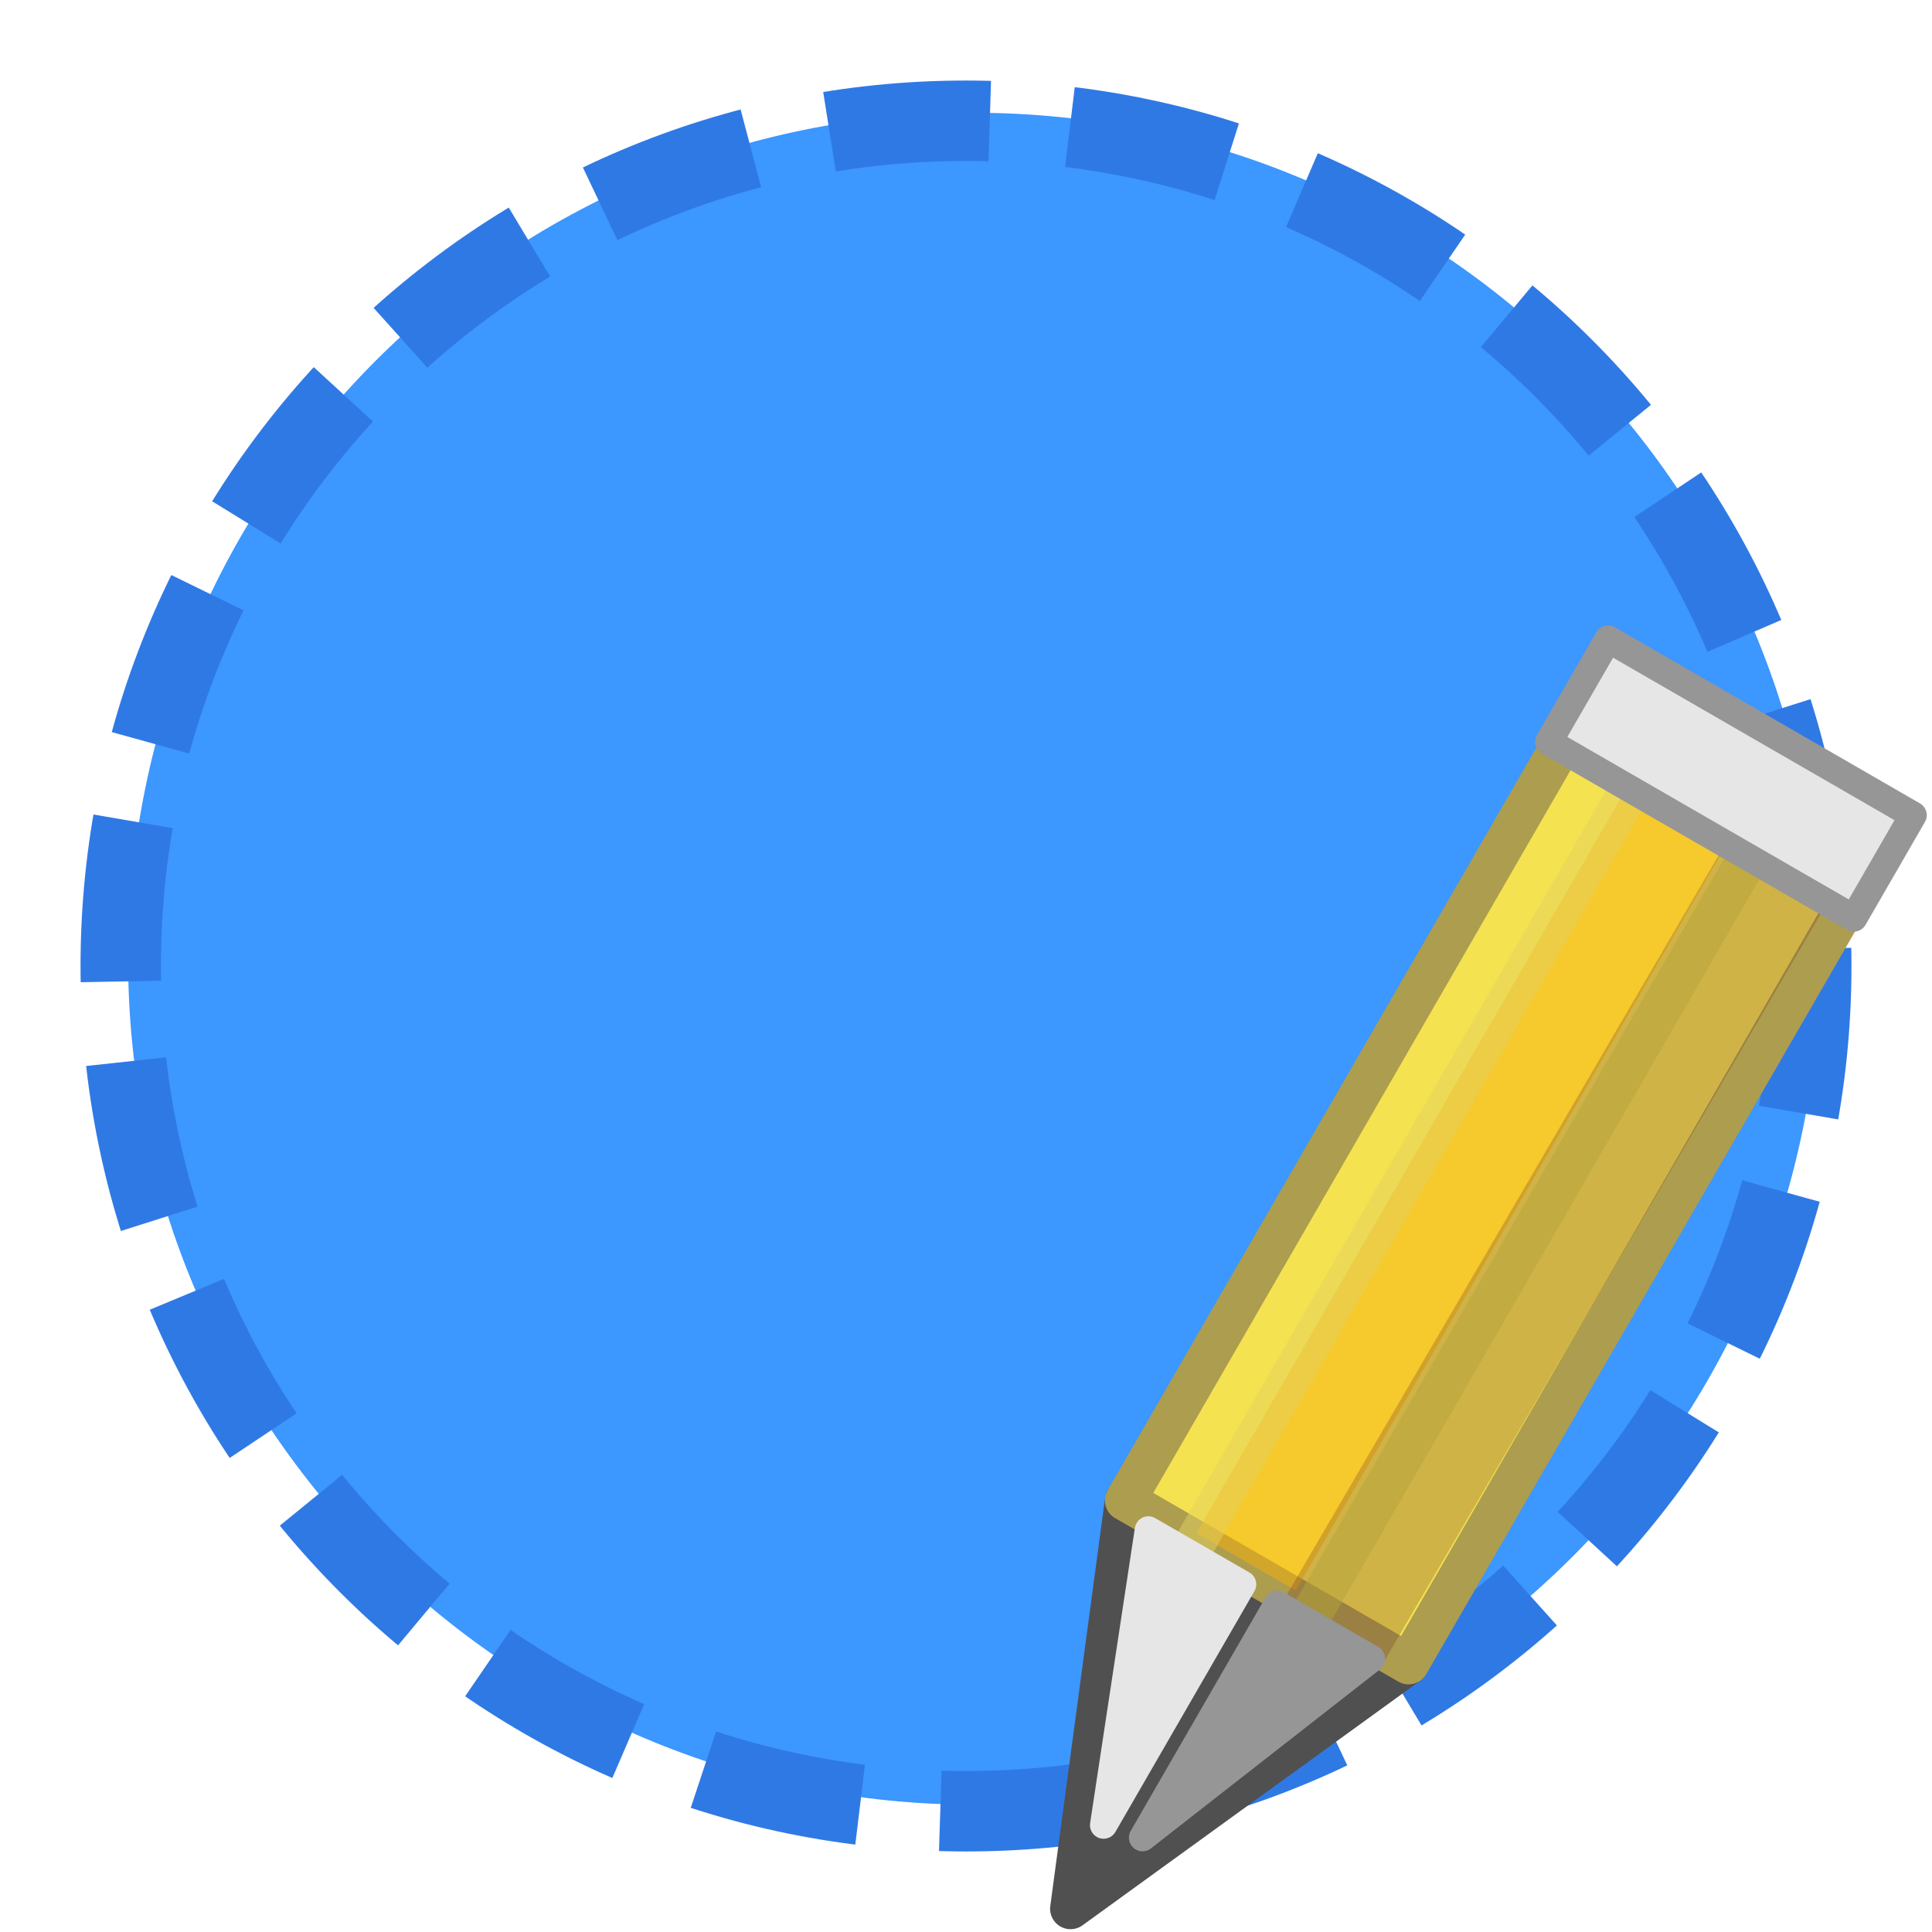
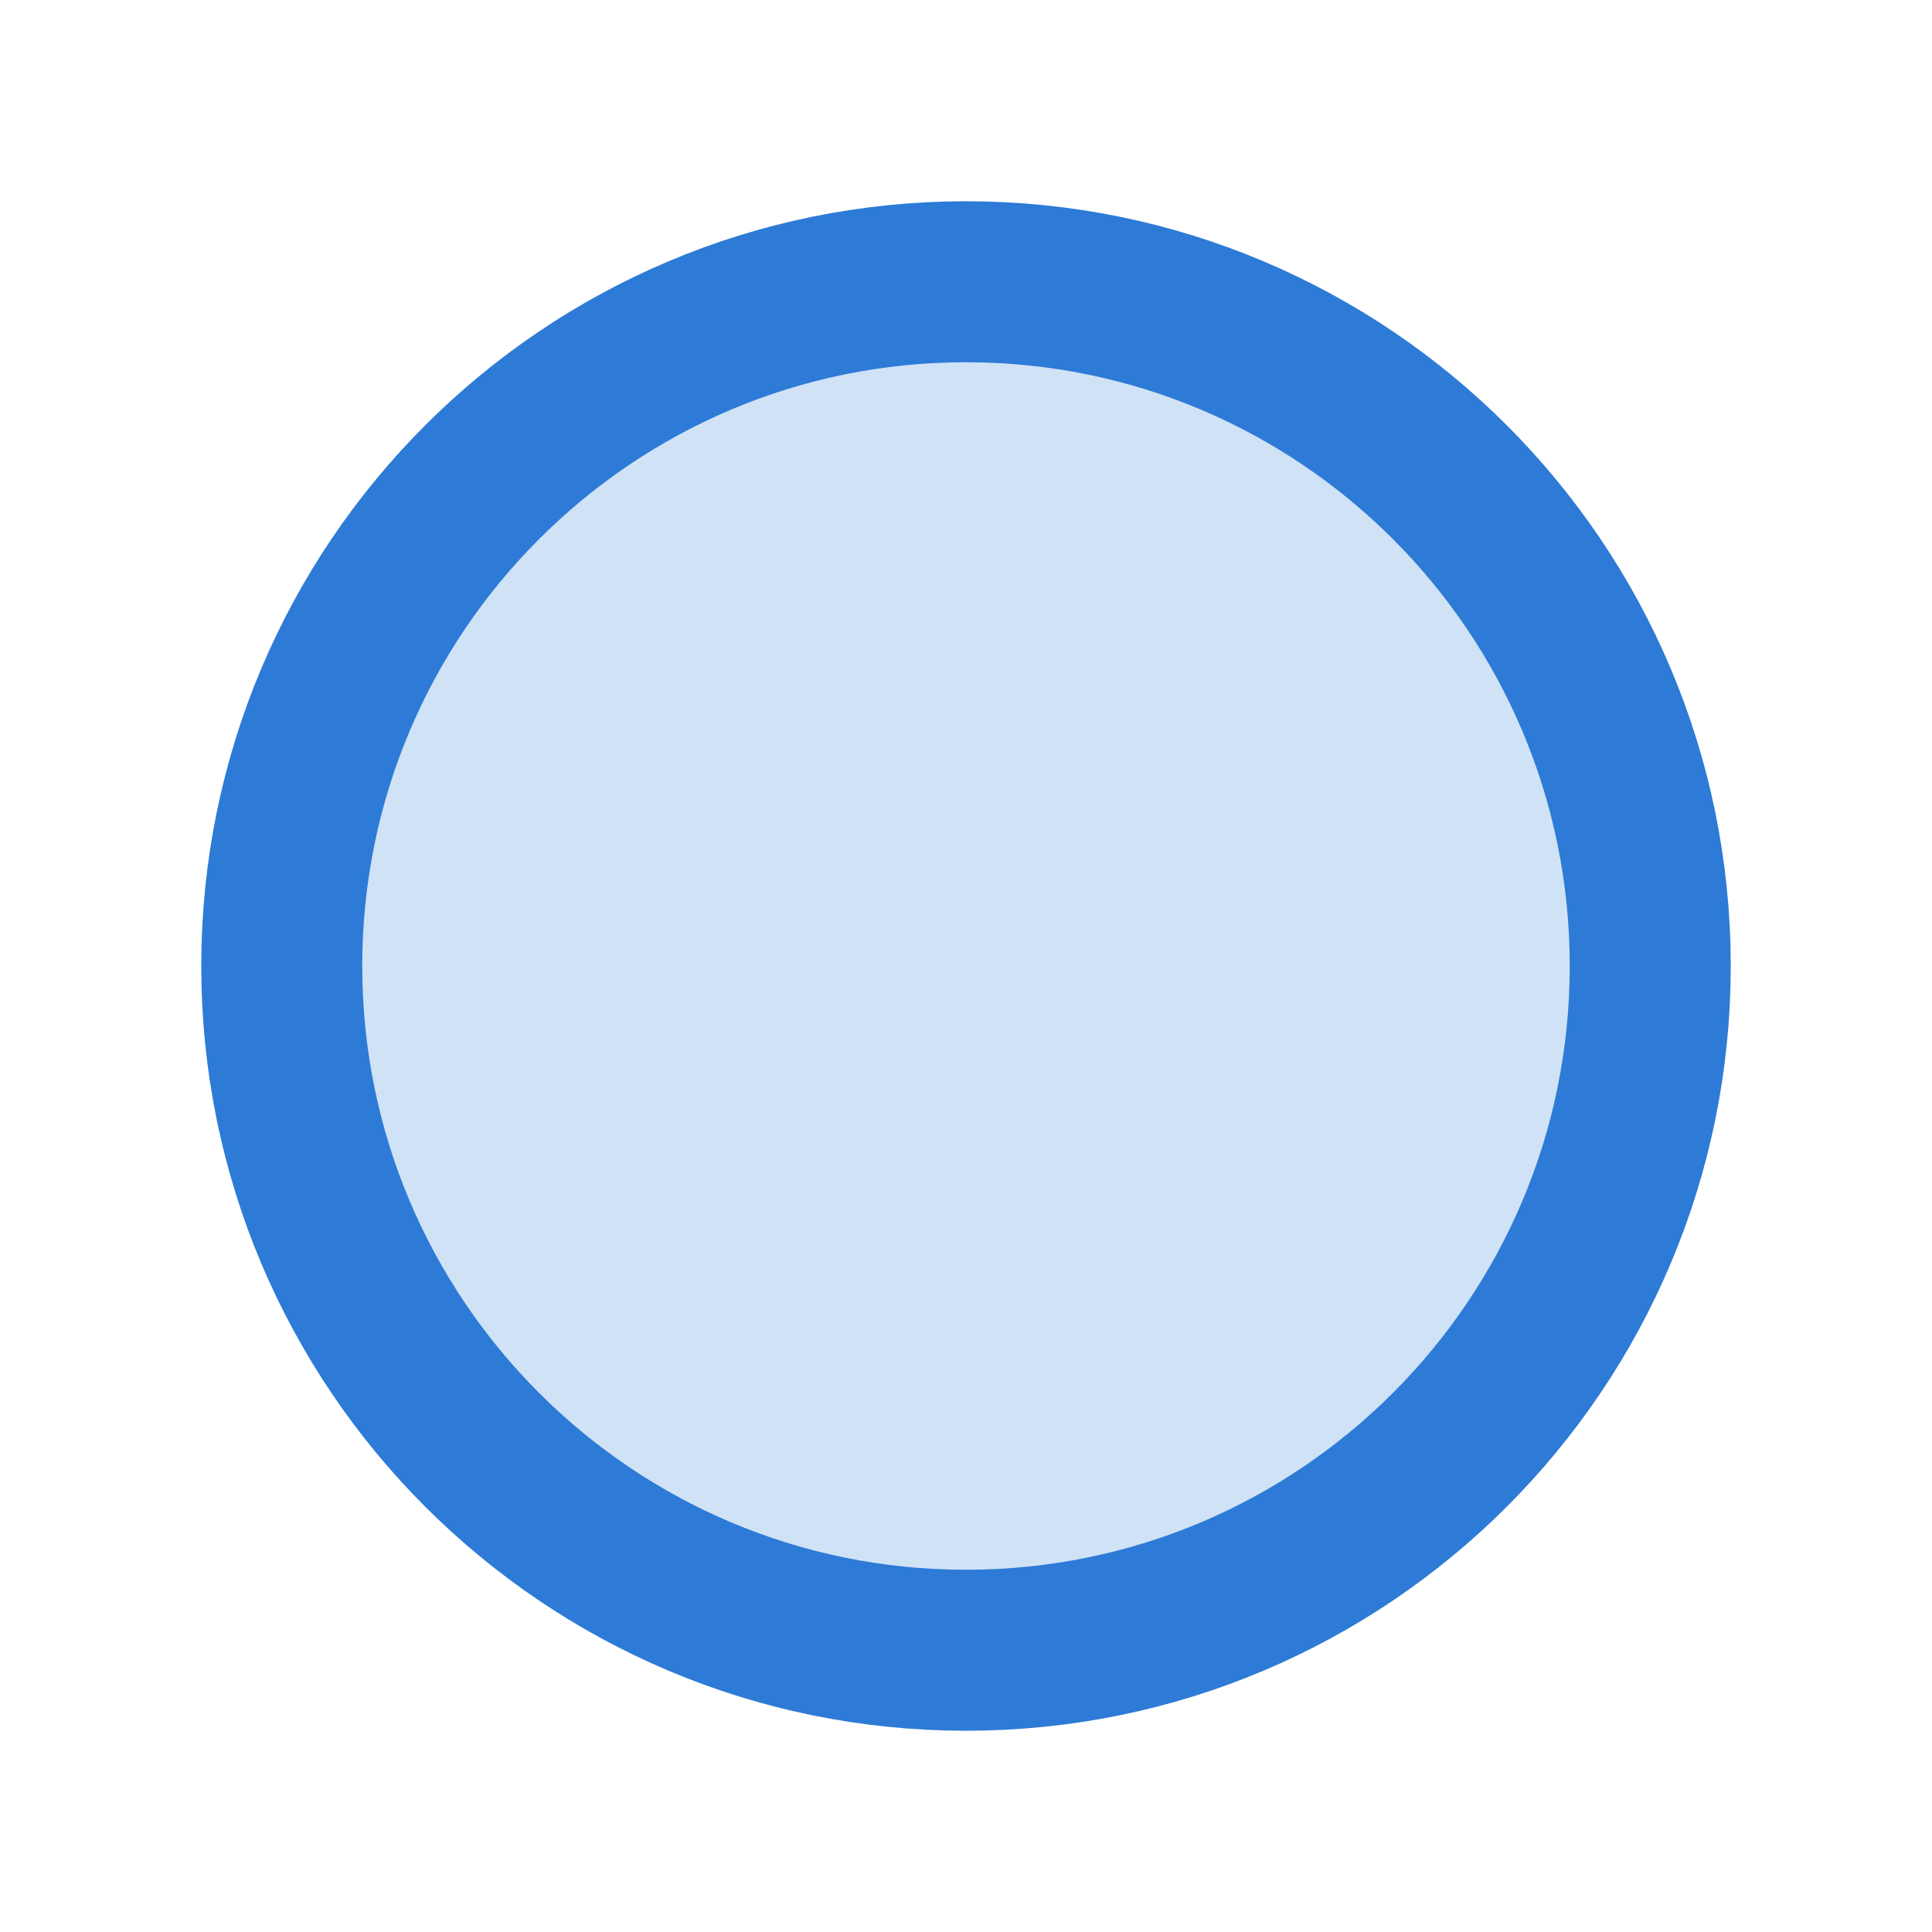
- <svg xmlns="http://www.w3.org/2000/svg" xmlns:xlink="http://www.w3.org/1999/xlink" width="24" height="24" id="svg2" version="1.1">
-   <defs id="defs4">
-     <linearGradient id="linearGradient3718">
-       <stop id="stop3720" offset="0" style="stop-color:#9a9c96;stop-opacity:1" />
-       <stop id="stop3722" offset="1" style="stop-color:#d8d9d7;stop-opacity:1" />
-     </linearGradient>
-     <linearGradient id="linearGradient3710">
-       <stop id="stop3712" offset="0" style="stop-color:#9a9c96;stop-opacity:1;" />
-       <stop id="stop3714" offset="1" style="stop-color:#eff0ef;stop-opacity:1;" />
-     </linearGradient>
-     <linearGradient id="linearGradient3696">
-       <stop style="stop-color:#ff0000;stop-opacity:1;" offset="0" id="stop3698" />
-       <stop id="stop3702" offset="0.5" style="stop-color:#ffffff;stop-opacity:1;" />
-       <stop style="stop-color:#ffffff;stop-opacity:1;" offset="1" id="stop3700" />
-     </linearGradient>
-     <linearGradient id="linearGradient3688">
-       <stop id="stop3690" offset="0" style="stop-color:#000000;stop-opacity:1;" />
-       <stop id="stop3692" offset="1" style="stop-color:#000000;stop-opacity:0;" />
-     </linearGradient>
-     <linearGradient id="linearGradient2937">
-       <stop id="stop2939" offset="0" style="stop-color:#ce5c00;stop-opacity:1;" />
-       <stop id="stop2941" offset="1" style="stop-color:#ce5c00;stop-opacity:0;" />
-     </linearGradient>
-     <linearGradient id="linearGradient7624">
-       <stop id="stop7626" offset="0" style="stop-color:#555753;stop-opacity:1;" />
-       <stop style="stop-color:#555753;stop-opacity:0.392;" offset="0.4" id="stop7634" />
-       <stop id="stop7640" offset="0.5" style="stop-color:#555753;stop-opacity:0;" />
-       <stop style="stop-color:#555753;stop-opacity:0.392;" offset="0.6" id="stop7632" />
-       <stop id="stop7628" offset="1" style="stop-color:#555753;stop-opacity:1;" />
-     </linearGradient>
-     <linearGradient id="linearGradient7614">
-       <stop id="stop7616" offset="0" style="stop-color:#d3d7cf;stop-opacity:1;" />
-       <stop style="stop-color:#d3d7cf;stop-opacity:0.387;" offset="0.4" id="stop7636" />
-       <stop id="stop7638" offset="0.5" style="stop-color:#d3d7cf;stop-opacity:0;" />
-       <stop style="stop-color:#d3d7cf;stop-opacity:0.392;" offset="0.6" id="stop7622" />
-       <stop id="stop7618" offset="1" style="stop-color:#d3d7cf;stop-opacity:1;" />
-     </linearGradient>
-     <linearGradient id="linearGradient2843">
-       <stop id="stop2845" offset="0" style="stop-color:#eeeeec;stop-opacity:1;" />
-       <stop id="stop2847" offset="1" style="stop-color:#c8c8c2;stop-opacity:1;" />
-     </linearGradient>
-     <linearGradient id="linearGradient2835">
-       <stop id="stop2837" offset="0" style="stop-color:#ccf2a6;stop-opacity:1;" />
-       <stop id="stop2839" offset="1" style="stop-color:#8ae234;stop-opacity:1;" />
-     </linearGradient>
-     <linearGradient gradientUnits="userSpaceOnUse" y2="22" x2="2" y1="17" x1="7" id="linearGradient2943" xlink:href="#linearGradient2937" />
-     <linearGradient gradientTransform="matrix(-1,0,0,-1,26,30)" y2="22" x2="2" y1="17" x1="7" gradientUnits="userSpaceOnUse" id="linearGradient2947" xlink:href="#linearGradient2937" />
-     <linearGradient gradientUnits="userSpaceOnUse" y2="30.5" x2="3.5" y1="30.5" x1="20.5" id="linearGradient3694" xlink:href="#linearGradient3696" />
-     <radialGradient gradientUnits="userSpaceOnUse" gradientTransform="matrix(1.90991,2.4623411e-8,-1.6458322e-8,0.6486486,-31.89748,7.035247)" r="13.875" fy="30.008" fx="11.727" cy="30.008" cx="11.727" id="radialGradient3716" xlink:href="#linearGradient3710" />
-     <linearGradient gradientTransform="translate(-21,3)" gradientUnits="userSpaceOnUse" y2="14.5" x2="11.5" y1="23.5" x1="11.5" id="linearGradient3724" xlink:href="#linearGradient3718" />
-     <linearGradient xlink:href="#linearGradient4691" id="linearGradient4697" x1="10" y1="9" x2="4" y2="5" gradientUnits="userSpaceOnUse" />
-     <linearGradient id="linearGradient4691">
-       <stop style="stop-color:#8cbe8c;stop-opacity:1;" offset="0" id="stop4693" />
-       <stop style="stop-color:#a1daa1;stop-opacity:1;" offset="1" id="stop4695" />
-     </linearGradient>
-     <linearGradient xlink:href="#linearGradient4137" id="linearGradient4143" x1="23" y1="15" x2="23" y2="21" gradientUnits="userSpaceOnUse" />
-     <linearGradient id="linearGradient4137">
-       <stop style="stop-color:#555753;stop-opacity:1;" offset="0" id="stop4139" />
-       <stop style="stop-color:#555753;stop-opacity:0;" offset="1" id="stop4141" />
-     </linearGradient>
-     <filter id="filter5464" color-interpolation-filters="sRGB">
-       <feColorMatrix in="SourceGraphic" values="0.252" type="saturate" id="feColorMatrix5468" />
-     </filter>
-   </defs>
-   <g id="layer1" transform="translate(0,-1028.362)">
-     <ellipse style="fill:#3c97ff;fill-opacity:1;fill-rule:nonzero;stroke:none;stroke-width:1.348;stroke-linecap:butt;stroke-linejoin:miter;stroke-miterlimit:4;stroke-dasharray:2.695, 1.348;stroke-dashoffset:0.27;stroke-opacity:1" id="path4429" cx="12.1" cy="1040.272" rx="10.509" ry="10.509" />
-     <circle cy="1040.362" cx="12" style="fill:none;fill-opacity:1;fill-rule:nonzero;stroke:#2f79e5;stroke-width:0.999;stroke-linecap:butt;stroke-linejoin:miter;stroke-miterlimit:4;stroke-dasharray:1.998, 0.999;stroke-dashoffset:0.168;stroke-opacity:1" id="path4429-1" r="10.5" />
-     <g style="display:inline" id="g4393" transform="matrix(0.6770533,0,0,0.6770533,8.208608,1036.105)">
-       <g transform="translate(0,-8)" style="display:inline" id="layer4">
-         <g id="g4839" transform="rotate(29.99999,-3.007954,21.85846)" style="display:inline;enable-background:new">
-           <path id="path4701" d="m 8.096,18.028 h 6 l -3.125,6.991 z" style="display:inline;overflow:visible;visibility:visible;fill:#505050;fill-opacity:1;fill-rule:nonzero;stroke:#505050;stroke-width:0.75;stroke-linecap:round;stroke-linejoin:round;stroke-miterlimit:4;stroke-dasharray:none;stroke-dashoffset:0.5;stroke-opacity:1;marker:none;enable-background:accumulate" />
-           <path id="path4699" d="m 8.096,1.028 6,-1e-6 10e-7,17 H 8.096 l -8e-7,-7.441 -4e-7,-3.244 -10e-8,-1.067 -6e-7,-5.248" style="display:inline;overflow:visible;visibility:visible;fill:#f4e251;fill-opacity:1;fill-rule:nonzero;stroke:#ad9d4e;stroke-width:0.75;stroke-linecap:round;stroke-linejoin:round;stroke-miterlimit:4;stroke-dasharray:none;stroke-dashoffset:0.5;stroke-opacity:1;marker:none;enable-background:accumulate" />
-           <path id="path2893" d="m 10.577,2.101 1e-6,15.795" style="display:inline;overflow:visible;visibility:visible;opacity:0.5;fill:none;stroke:#f8b008;stroke-width:2.106;stroke-linecap:butt;stroke-linejoin:round;stroke-miterlimit:4;stroke-dasharray:none;stroke-dashoffset:0.5;stroke-opacity:1;marker:none;enable-background:accumulate" />
-           <path id="path2895" d="M 12.686,2.055 12.605,18.204" style="display:inline;overflow:visible;visibility:visible;opacity:0.25;fill:#000000;fill-opacity:0.588;fill-rule:nonzero;stroke:#632923;stroke-width:2.159;stroke-linecap:butt;stroke-linejoin:round;stroke-miterlimit:4;stroke-dasharray:none;stroke-dashoffset:0.5;stroke-opacity:1;marker:none;enable-background:accumulate" />
-           <path id="path4759" d="m 12.096,2.028 10e-7,16" style="display:inline;overflow:visible;visibility:visible;opacity:0.5;fill:#fc894f;fill-opacity:1;fill-rule:nonzero;stroke:#b3a339;stroke-width:0.75;stroke-linecap:round;stroke-linejoin:round;stroke-miterlimit:4;stroke-dasharray:none;stroke-dashoffset:0.5;stroke-opacity:1;marker:none;enable-background:accumulate" />
-           <path style="display:inline;overflow:visible;visibility:visible;fill:#969696;fill-opacity:1;fill-rule:nonzero;stroke:#969696;stroke-width:0.5;stroke-linecap:square;stroke-linejoin:round;stroke-miterlimit:4;stroke-dasharray:none;stroke-dashoffset:0.5;stroke-opacity:1;marker:none;enable-background:accumulate" d="m 11.463,23.229 1.997,-4.944 -1.997,-10e-7 z" id="path4746" />
-           <path style="display:inline;overflow:visible;visibility:visible;opacity:0.5;fill:#db562d;fill-opacity:1;fill-rule:nonzero;stroke:#e3d25d;stroke-width:0.75;stroke-linecap:round;stroke-linejoin:round;stroke-miterlimit:4;stroke-dasharray:none;stroke-dashoffset:0.5;stroke-opacity:1;marker:none;enable-background:accumulate" d="m 9.596,2.028 1.5e-6,16" id="path4781" />
-           <rect y="-0.087" x="7.865" height="2.179" width="6.462" id="rect4748" style="display:inline;overflow:visible;visibility:visible;fill:#e6e6e6;fill-opacity:1;fill-rule:nonzero;stroke:#969696;stroke-width:0.5;stroke-linecap:round;stroke-linejoin:round;stroke-miterlimit:4;stroke-dasharray:none;stroke-dashoffset:0.5;stroke-opacity:1;marker:none;enable-background:accumulate" />
-           <path id="path4529" d="M 10.729,23.387 8.732,18.285 h 1.997 z" style="display:inline;overflow:visible;visibility:visible;fill:#e6e6e6;fill-opacity:1;fill-rule:nonzero;stroke:#e6e6e6;stroke-width:0.5;stroke-linecap:square;stroke-linejoin:round;stroke-miterlimit:4;stroke-dasharray:none;stroke-dashoffset:0.5;stroke-opacity:1;marker:none;enable-background:accumulate" />
-         </g>
-       </g>
-     </g>
-   </g>
+ <svg xmlns="http://www.w3.org/2000/svg" width="24" height="24" viewBox="0 0 24 24" fill="none" stroke-linecap="round" stroke-linejoin="round">
+   <circle cx="12" cy="12" r="8.5" stroke="#2D7BD6" stroke-width="2" fill="#2D7BD6" fill-opacity="0.22" />
</svg>
